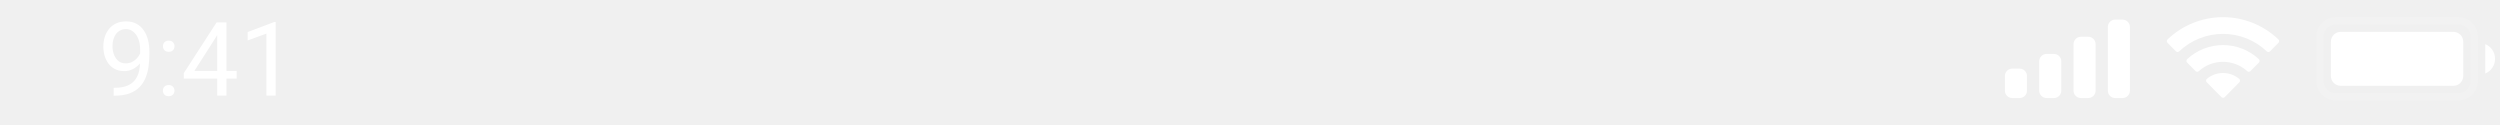
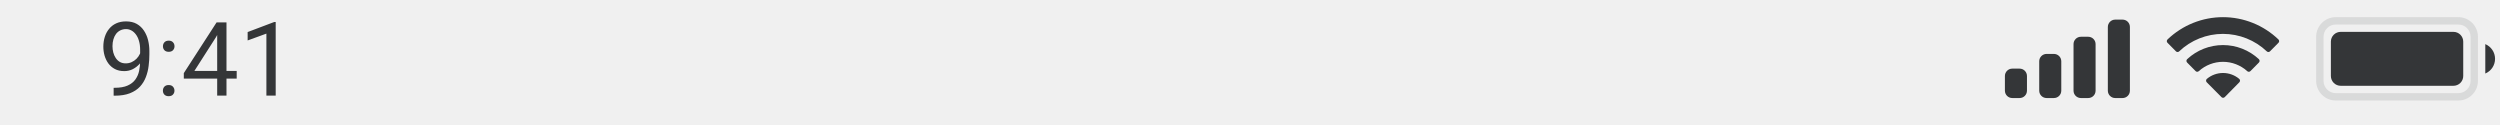
<svg xmlns="http://www.w3.org/2000/svg" width="340" height="17" viewBox="0 0 340 17" fill="none">
  <g opacity="0.35">
-     <path opacity="0.35" fill-rule="evenodd" clip-rule="evenodd" d="M317.667 3.333C316.748 3.333 316 4.081 316 5V11C316 11.919 316.748 12.667 317.667 12.667H334.333C335.252 12.667 336 11.919 336 11V5C336 4.081 335.252 3.333 334.333 3.333H317.667ZM317.667 2.333H334.333C335.806 2.333 337 3.527 337 5V11C337 12.473 335.806 13.667 334.333 13.667H317.667C316.194 13.667 315 12.473 315 11V5C315 3.527 316.194 2.333 317.667 2.333Z" fill="white" />
+     <path opacity="0.35" fill-rule="evenodd" clip-rule="evenodd" d="M317.667 3.333C316.748 3.333 316 4.081 316 5V11C316 11.919 316.748 12.667 317.667 12.667H334.333C335.252 12.667 336 11.919 336 11V5C336 4.081 335.252 3.333 334.333 3.333H317.667ZM317.667 2.333H334.333C335.806 2.333 337 3.527 337 5V11C337 12.473 335.806 13.667 334.333 13.667H317.667C316.194 13.667 315 12.473 315 11V5C315 3.527 316.194 2.333 317.667 2.333Z" fill="#343638" />
  </g>
-   <path d="M338 6V10C338.394 9.834 338.73 9.556 338.966 9.2C339.202 8.845 339.328 8.427 339.328 8C339.328 7.573 339.202 7.155 338.966 6.8C338.73 6.444 338.394 6.166 338 6" fill="white" />
-   <path d="M318.333 4.333H333.666C333.841 4.333 334.015 4.367 334.177 4.434C334.339 4.501 334.486 4.6 334.61 4.723C334.733 4.847 334.832 4.994 334.899 5.156C334.966 5.318 335 5.492 335 5.667V10.334C335 10.688 334.86 11.027 334.61 11.277C334.36 11.527 334.021 11.667 333.667 11.667H318.333C318.158 11.667 317.984 11.633 317.823 11.565C317.661 11.498 317.514 11.4 317.39 11.276C317.266 11.152 317.168 11.005 317.101 10.843C317.034 10.682 317 10.508 317 10.333V5.666C317 5.312 317.14 4.973 317.39 4.723C317.64 4.473 317.979 4.333 318.333 4.333V4.333Z" fill="white" />
-   <path d="M302.33 4.608C304.545 4.608 306.677 5.459 308.283 6.986C308.34 7.043 308.418 7.075 308.499 7.075C308.58 7.075 308.658 7.043 308.716 6.986L309.872 5.819C309.901 5.789 309.925 5.753 309.941 5.714C309.957 5.675 309.965 5.633 309.965 5.59C309.964 5.548 309.954 5.506 309.937 5.467C309.92 5.428 309.895 5.392 309.865 5.363C307.836 3.419 305.134 2.334 302.325 2.334C299.515 2.334 296.814 3.419 294.785 5.363C294.754 5.392 294.729 5.428 294.712 5.467C294.695 5.506 294.685 5.548 294.685 5.59C294.684 5.633 294.692 5.675 294.708 5.714C294.724 5.753 294.748 5.789 294.778 5.819L295.934 6.986C295.991 7.043 296.069 7.075 296.15 7.075C296.231 7.075 296.309 7.043 296.367 6.986C297.973 5.459 300.104 4.608 302.321 4.608H302.33ZM302.33 8.408C303.547 8.408 304.721 8.861 305.624 9.678C305.682 9.734 305.76 9.764 305.841 9.763C305.922 9.762 305.999 9.729 306.057 9.672L307.212 8.505C307.242 8.475 307.266 8.439 307.282 8.4C307.298 8.36 307.306 8.318 307.306 8.275C307.305 8.232 307.296 8.19 307.279 8.151C307.262 8.111 307.237 8.076 307.206 8.046C305.881 6.814 304.139 6.129 302.33 6.129C300.52 6.129 298.778 6.814 297.454 8.046C297.423 8.076 297.398 8.111 297.38 8.151C297.363 8.19 297.354 8.232 297.354 8.275C297.353 8.318 297.361 8.36 297.378 8.4C297.394 8.439 297.417 8.475 297.448 8.505L298.602 9.672C298.659 9.729 298.736 9.762 298.817 9.763C298.898 9.764 298.976 9.734 299.035 9.678C299.936 8.861 301.11 8.409 302.327 8.408H302.33ZM304.549 11.192C304.579 11.162 304.603 11.126 304.619 11.086C304.636 11.047 304.644 11.004 304.643 10.961C304.642 10.919 304.633 10.877 304.616 10.838C304.599 10.799 304.574 10.764 304.543 10.735C303.925 10.213 303.142 9.926 302.333 9.926C301.524 9.926 300.741 10.213 300.124 10.735C300.092 10.764 300.068 10.799 300.05 10.838C300.033 10.877 300.024 10.919 300.024 10.961C300.023 11.004 300.031 11.047 300.047 11.086C300.063 11.126 300.087 11.162 300.118 11.192L302.118 13.208C302.147 13.238 302.181 13.261 302.219 13.277C302.257 13.293 302.298 13.301 302.34 13.301C302.381 13.301 302.422 13.293 302.46 13.277C302.498 13.261 302.533 13.238 302.562 13.208L304.549 11.192Z" fill="white" />
-   <path d="M273.667 9.333H274.667C274.932 9.333 275.187 9.438 275.374 9.626C275.562 9.813 275.667 10.068 275.667 10.333V12.333C275.667 12.598 275.562 12.853 275.374 13.04C275.187 13.228 274.932 13.333 274.667 13.333H273.667C273.402 13.333 273.147 13.228 272.96 13.04C272.772 12.853 272.667 12.598 272.667 12.333V10.333C272.667 10.068 272.772 9.813 272.96 9.626C273.147 9.438 273.402 9.333 273.667 9.333ZM278.334 7.333H279.334C279.599 7.333 279.854 7.438 280.041 7.626C280.229 7.813 280.334 8.068 280.334 8.333V12.333C280.334 12.598 280.229 12.853 280.041 13.04C279.854 13.228 279.599 13.333 279.334 13.333H278.334C278.069 13.333 277.814 13.228 277.627 13.04C277.439 12.853 277.334 12.598 277.334 12.333V8.333C277.334 8.068 277.439 7.814 277.627 7.626C277.814 7.439 278.068 7.333 278.333 7.333H278.334ZM283 5H284C284.265 5 284.52 5.105 284.707 5.293C284.895 5.48 285 5.735 285 6V12.333C285 12.598 284.895 12.853 284.707 13.04C284.52 13.228 284.265 13.333 284 13.333H283C282.735 13.333 282.48 13.228 282.293 13.04C282.105 12.853 282 12.598 282 12.333V6C282 5.735 282.105 5.48 282.293 5.293C282.48 5.105 282.735 5 283 5ZM287.667 2.667H288.667C288.932 2.667 289.187 2.772 289.374 2.96C289.562 3.147 289.667 3.402 289.667 3.667V12.334C289.667 12.599 289.562 12.854 289.374 13.041C289.187 13.229 288.932 13.334 288.667 13.334H287.667C287.402 13.334 287.147 13.229 286.96 13.041C286.772 12.854 286.667 12.599 286.667 12.334V3.667C286.667 3.402 286.772 3.147 286.96 2.96C287.147 2.772 287.402 2.667 287.667 2.667Z" fill="white" />
-   <path d="M15.455 11.94H15.585C16.314 11.94 16.907 11.838 17.362 11.633C17.818 11.428 18.169 11.152 18.415 10.806C18.661 10.459 18.83 10.07 18.921 9.637C19.012 9.199 19.058 8.75 19.058 8.29V6.766C19.058 6.314 19.005 5.913 18.9 5.562C18.8 5.212 18.659 4.918 18.477 4.681C18.299 4.444 18.096 4.264 17.868 4.141C17.64 4.018 17.399 3.956 17.144 3.956C16.852 3.956 16.59 4.015 16.357 4.134C16.13 4.248 15.936 4.41 15.776 4.619C15.621 4.829 15.503 5.075 15.421 5.357C15.339 5.64 15.298 5.948 15.298 6.28C15.298 6.577 15.334 6.864 15.407 7.142C15.48 7.42 15.592 7.67 15.742 7.894C15.893 8.117 16.079 8.295 16.303 8.427C16.531 8.554 16.797 8.618 17.102 8.618C17.385 8.618 17.649 8.563 17.895 8.454C18.146 8.34 18.367 8.188 18.559 7.996C18.755 7.8 18.91 7.579 19.023 7.333C19.142 7.087 19.21 6.829 19.229 6.561H19.83C19.83 6.939 19.755 7.312 19.605 7.682C19.459 8.046 19.254 8.379 18.989 8.68C18.725 8.98 18.415 9.222 18.06 9.404C17.704 9.582 17.317 9.671 16.898 9.671C16.405 9.671 15.979 9.575 15.619 9.384C15.259 9.192 14.963 8.937 14.73 8.618C14.503 8.299 14.332 7.944 14.218 7.552C14.108 7.155 14.054 6.754 14.054 6.349C14.054 5.875 14.12 5.43 14.252 5.016C14.384 4.601 14.58 4.236 14.84 3.922C15.1 3.603 15.421 3.354 15.804 3.177C16.191 2.999 16.638 2.91 17.144 2.91C17.713 2.91 18.199 3.024 18.6 3.252C19.001 3.48 19.326 3.785 19.577 4.168C19.832 4.551 20.019 4.981 20.138 5.46C20.256 5.938 20.315 6.431 20.315 6.937V7.395C20.315 7.91 20.281 8.434 20.213 8.967C20.149 9.495 20.024 10.001 19.837 10.484C19.655 10.967 19.388 11.4 19.037 11.783C18.686 12.162 18.228 12.462 17.663 12.685C17.102 12.904 16.41 13.014 15.585 13.014H15.455V11.94ZM22.154 12.33C22.154 12.116 22.22 11.936 22.352 11.79C22.489 11.64 22.685 11.565 22.94 11.565C23.196 11.565 23.389 11.64 23.521 11.79C23.658 11.936 23.727 12.116 23.727 12.33C23.727 12.54 23.658 12.717 23.521 12.863C23.389 13.009 23.196 13.082 22.94 13.082C22.685 13.082 22.489 13.009 22.352 12.863C22.22 12.717 22.154 12.54 22.154 12.33ZM22.161 6.294C22.161 6.08 22.227 5.9 22.359 5.754C22.496 5.604 22.692 5.528 22.947 5.528C23.203 5.528 23.396 5.604 23.528 5.754C23.665 5.9 23.733 6.08 23.733 6.294C23.733 6.504 23.665 6.681 23.528 6.827C23.396 6.973 23.203 7.046 22.947 7.046C22.692 7.046 22.496 6.973 22.359 6.827C22.227 6.681 22.161 6.504 22.161 6.294ZM32.19 9.65V10.69H24.998V9.944L29.455 3.047H30.487L29.38 5.043L26.434 9.65H32.19ZM30.802 3.047V13H29.537V3.047H30.802ZM37.494 2.992V13H36.23V4.571L33.68 5.501V4.359L37.296 2.992H37.494Z" fill="white" />
+   <path d="M338 6V10C338.394 9.834 338.73 9.556 338.966 9.2C339.202 8.845 339.328 8.427 339.328 8C339.328 7.573 339.202 7.155 338.966 6.8C338.73 6.444 338.394 6.166 338 6" fill="#343638" />
+   <path d="M318.333 4.333H333.666C333.841 4.333 334.015 4.367 334.177 4.434C334.339 4.501 334.486 4.6 334.61 4.723C334.733 4.847 334.832 4.994 334.899 5.156C334.966 5.318 335 5.492 335 5.667V10.334C335 10.688 334.86 11.027 334.61 11.277C334.36 11.527 334.021 11.667 333.667 11.667H318.333C318.158 11.667 317.984 11.633 317.823 11.565C317.661 11.498 317.514 11.4 317.39 11.276C317.266 11.152 317.168 11.005 317.101 10.843C317.034 10.682 317 10.508 317 10.333V5.666C317 5.312 317.14 4.973 317.39 4.723C317.64 4.473 317.979 4.333 318.333 4.333V4.333Z" fill="#343638" />
+   <path d="M302.33 4.608C304.545 4.608 306.677 5.459 308.283 6.986C308.34 7.043 308.418 7.075 308.499 7.075C308.58 7.075 308.658 7.043 308.716 6.986L309.872 5.819C309.901 5.789 309.925 5.753 309.941 5.714C309.957 5.675 309.965 5.633 309.965 5.59C309.964 5.548 309.954 5.506 309.937 5.467C309.92 5.428 309.895 5.392 309.865 5.363C307.836 3.419 305.134 2.334 302.325 2.334C299.515 2.334 296.814 3.419 294.785 5.363C294.754 5.392 294.729 5.428 294.712 5.467C294.695 5.506 294.685 5.548 294.685 5.59C294.684 5.633 294.692 5.675 294.708 5.714C294.724 5.753 294.748 5.789 294.778 5.819L295.934 6.986C295.991 7.043 296.069 7.075 296.15 7.075C296.231 7.075 296.309 7.043 296.367 6.986C297.973 5.459 300.104 4.608 302.321 4.608H302.33ZM302.33 8.408C303.547 8.408 304.721 8.861 305.624 9.678C305.682 9.734 305.76 9.764 305.841 9.763C305.922 9.762 305.999 9.729 306.057 9.672L307.212 8.505C307.242 8.475 307.266 8.439 307.282 8.4C307.298 8.36 307.306 8.318 307.306 8.275C307.305 8.232 307.296 8.19 307.279 8.151C307.262 8.111 307.237 8.076 307.206 8.046C305.881 6.814 304.139 6.129 302.33 6.129C300.52 6.129 298.778 6.814 297.454 8.046C297.423 8.076 297.398 8.111 297.38 8.151C297.363 8.19 297.354 8.232 297.354 8.275C297.353 8.318 297.361 8.36 297.378 8.4C297.394 8.439 297.417 8.475 297.448 8.505L298.602 9.672C298.659 9.729 298.736 9.762 298.817 9.763C298.898 9.764 298.976 9.734 299.035 9.678C299.936 8.861 301.11 8.409 302.327 8.408H302.33ZM304.549 11.192C304.579 11.162 304.603 11.126 304.619 11.086C304.636 11.047 304.644 11.004 304.643 10.961C304.642 10.919 304.633 10.877 304.616 10.838C304.599 10.799 304.574 10.764 304.543 10.735C303.925 10.213 303.142 9.926 302.333 9.926C301.524 9.926 300.741 10.213 300.124 10.735C300.092 10.764 300.068 10.799 300.05 10.838C300.033 10.877 300.024 10.919 300.024 10.961C300.023 11.004 300.031 11.047 300.047 11.086C300.063 11.126 300.087 11.162 300.118 11.192L302.118 13.208C302.147 13.238 302.181 13.261 302.219 13.277C302.257 13.293 302.298 13.301 302.34 13.301C302.381 13.301 302.422 13.293 302.46 13.277C302.498 13.261 302.533 13.238 302.562 13.208L304.549 11.192Z" fill="#343638" />
+   <path d="M273.667 9.333H274.667C274.932 9.333 275.187 9.438 275.374 9.626C275.562 9.813 275.667 10.068 275.667 10.333V12.333C275.667 12.598 275.562 12.853 275.374 13.04C275.187 13.228 274.932 13.333 274.667 13.333H273.667C273.402 13.333 273.147 13.228 272.96 13.04C272.772 12.853 272.667 12.598 272.667 12.333V10.333C272.667 10.068 272.772 9.813 272.96 9.626C273.147 9.438 273.402 9.333 273.667 9.333ZM278.334 7.333H279.334C279.599 7.333 279.854 7.438 280.041 7.626C280.229 7.813 280.334 8.068 280.334 8.333V12.333C280.334 12.598 280.229 12.853 280.041 13.04C279.854 13.228 279.599 13.333 279.334 13.333H278.334C278.069 13.333 277.814 13.228 277.627 13.04C277.439 12.853 277.334 12.598 277.334 12.333V8.333C277.334 8.068 277.439 7.814 277.627 7.626C277.814 7.439 278.068 7.333 278.333 7.333H278.334ZM283 5H284C284.265 5 284.52 5.105 284.707 5.293C284.895 5.48 285 5.735 285 6V12.333C285 12.598 284.895 12.853 284.707 13.04C284.52 13.228 284.265 13.333 284 13.333H283C282.735 13.333 282.48 13.228 282.293 13.04C282.105 12.853 282 12.598 282 12.333V6C282 5.735 282.105 5.48 282.293 5.293C282.48 5.105 282.735 5 283 5ZM287.667 2.667H288.667C288.932 2.667 289.187 2.772 289.374 2.96C289.562 3.147 289.667 3.402 289.667 3.667V12.334C289.667 12.599 289.562 12.854 289.374 13.041C289.187 13.229 288.932 13.334 288.667 13.334H287.667C287.402 13.334 287.147 13.229 286.96 13.041C286.772 12.854 286.667 12.599 286.667 12.334V3.667C286.667 3.402 286.772 3.147 286.96 2.96C287.147 2.772 287.402 2.667 287.667 2.667Z" fill="#343638" />
+   <path d="M15.455 11.94H15.585C16.314 11.94 16.907 11.838 17.362 11.633C17.818 11.428 18.169 11.152 18.415 10.806C18.661 10.459 18.83 10.07 18.921 9.637C19.012 9.199 19.058 8.75 19.058 8.29V6.766C19.058 6.314 19.005 5.913 18.9 5.562C18.8 5.212 18.659 4.918 18.477 4.681C18.299 4.444 18.096 4.264 17.868 4.141C17.64 4.018 17.399 3.956 17.144 3.956C16.852 3.956 16.59 4.015 16.357 4.134C16.13 4.248 15.936 4.41 15.776 4.619C15.621 4.829 15.503 5.075 15.421 5.357C15.339 5.64 15.298 5.948 15.298 6.28C15.298 6.577 15.334 6.864 15.407 7.142C15.48 7.42 15.592 7.67 15.742 7.894C15.893 8.117 16.079 8.295 16.303 8.427C16.531 8.554 16.797 8.618 17.102 8.618C17.385 8.618 17.649 8.563 17.895 8.454C18.146 8.34 18.367 8.188 18.559 7.996C18.755 7.8 18.91 7.579 19.023 7.333C19.142 7.087 19.21 6.829 19.229 6.561H19.83C19.83 6.939 19.755 7.312 19.605 7.682C19.459 8.046 19.254 8.379 18.989 8.68C18.725 8.98 18.415 9.222 18.06 9.404C17.704 9.582 17.317 9.671 16.898 9.671C16.405 9.671 15.979 9.575 15.619 9.384C15.259 9.192 14.963 8.937 14.73 8.618C14.503 8.299 14.332 7.944 14.218 7.552C14.108 7.155 14.054 6.754 14.054 6.349C14.054 5.875 14.12 5.43 14.252 5.016C14.384 4.601 14.58 4.236 14.84 3.922C15.1 3.603 15.421 3.354 15.804 3.177C16.191 2.999 16.638 2.91 17.144 2.91C17.713 2.91 18.199 3.024 18.6 3.252C19.001 3.48 19.326 3.785 19.577 4.168C19.832 4.551 20.019 4.981 20.138 5.46C20.256 5.938 20.315 6.431 20.315 6.937V7.395C20.315 7.91 20.281 8.434 20.213 8.967C20.149 9.495 20.024 10.001 19.837 10.484C19.655 10.967 19.388 11.4 19.037 11.783C18.686 12.162 18.228 12.462 17.663 12.685C17.102 12.904 16.41 13.014 15.585 13.014H15.455V11.94ZM22.154 12.33C22.154 12.116 22.22 11.936 22.352 11.79C22.489 11.64 22.685 11.565 22.94 11.565C23.196 11.565 23.389 11.64 23.521 11.79C23.658 11.936 23.727 12.116 23.727 12.33C23.727 12.54 23.658 12.717 23.521 12.863C23.389 13.009 23.196 13.082 22.94 13.082C22.685 13.082 22.489 13.009 22.352 12.863C22.22 12.717 22.154 12.54 22.154 12.33ZM22.161 6.294C22.161 6.08 22.227 5.9 22.359 5.754C22.496 5.604 22.692 5.528 22.947 5.528C23.203 5.528 23.396 5.604 23.528 5.754C23.665 5.9 23.733 6.08 23.733 6.294C23.733 6.504 23.665 6.681 23.528 6.827C23.396 6.973 23.203 7.046 22.947 7.046C22.692 7.046 22.496 6.973 22.359 6.827C22.227 6.681 22.161 6.504 22.161 6.294ZM32.19 9.65V10.69H24.998V9.944L29.455 3.047H30.487L29.38 5.043L26.434 9.65H32.19ZM30.802 3.047V13H29.537V3.047H30.802ZM37.494 2.992V13H36.23V4.571L33.68 5.501V4.359L37.296 2.992H37.494Z" fill="#343638" />
</svg>
